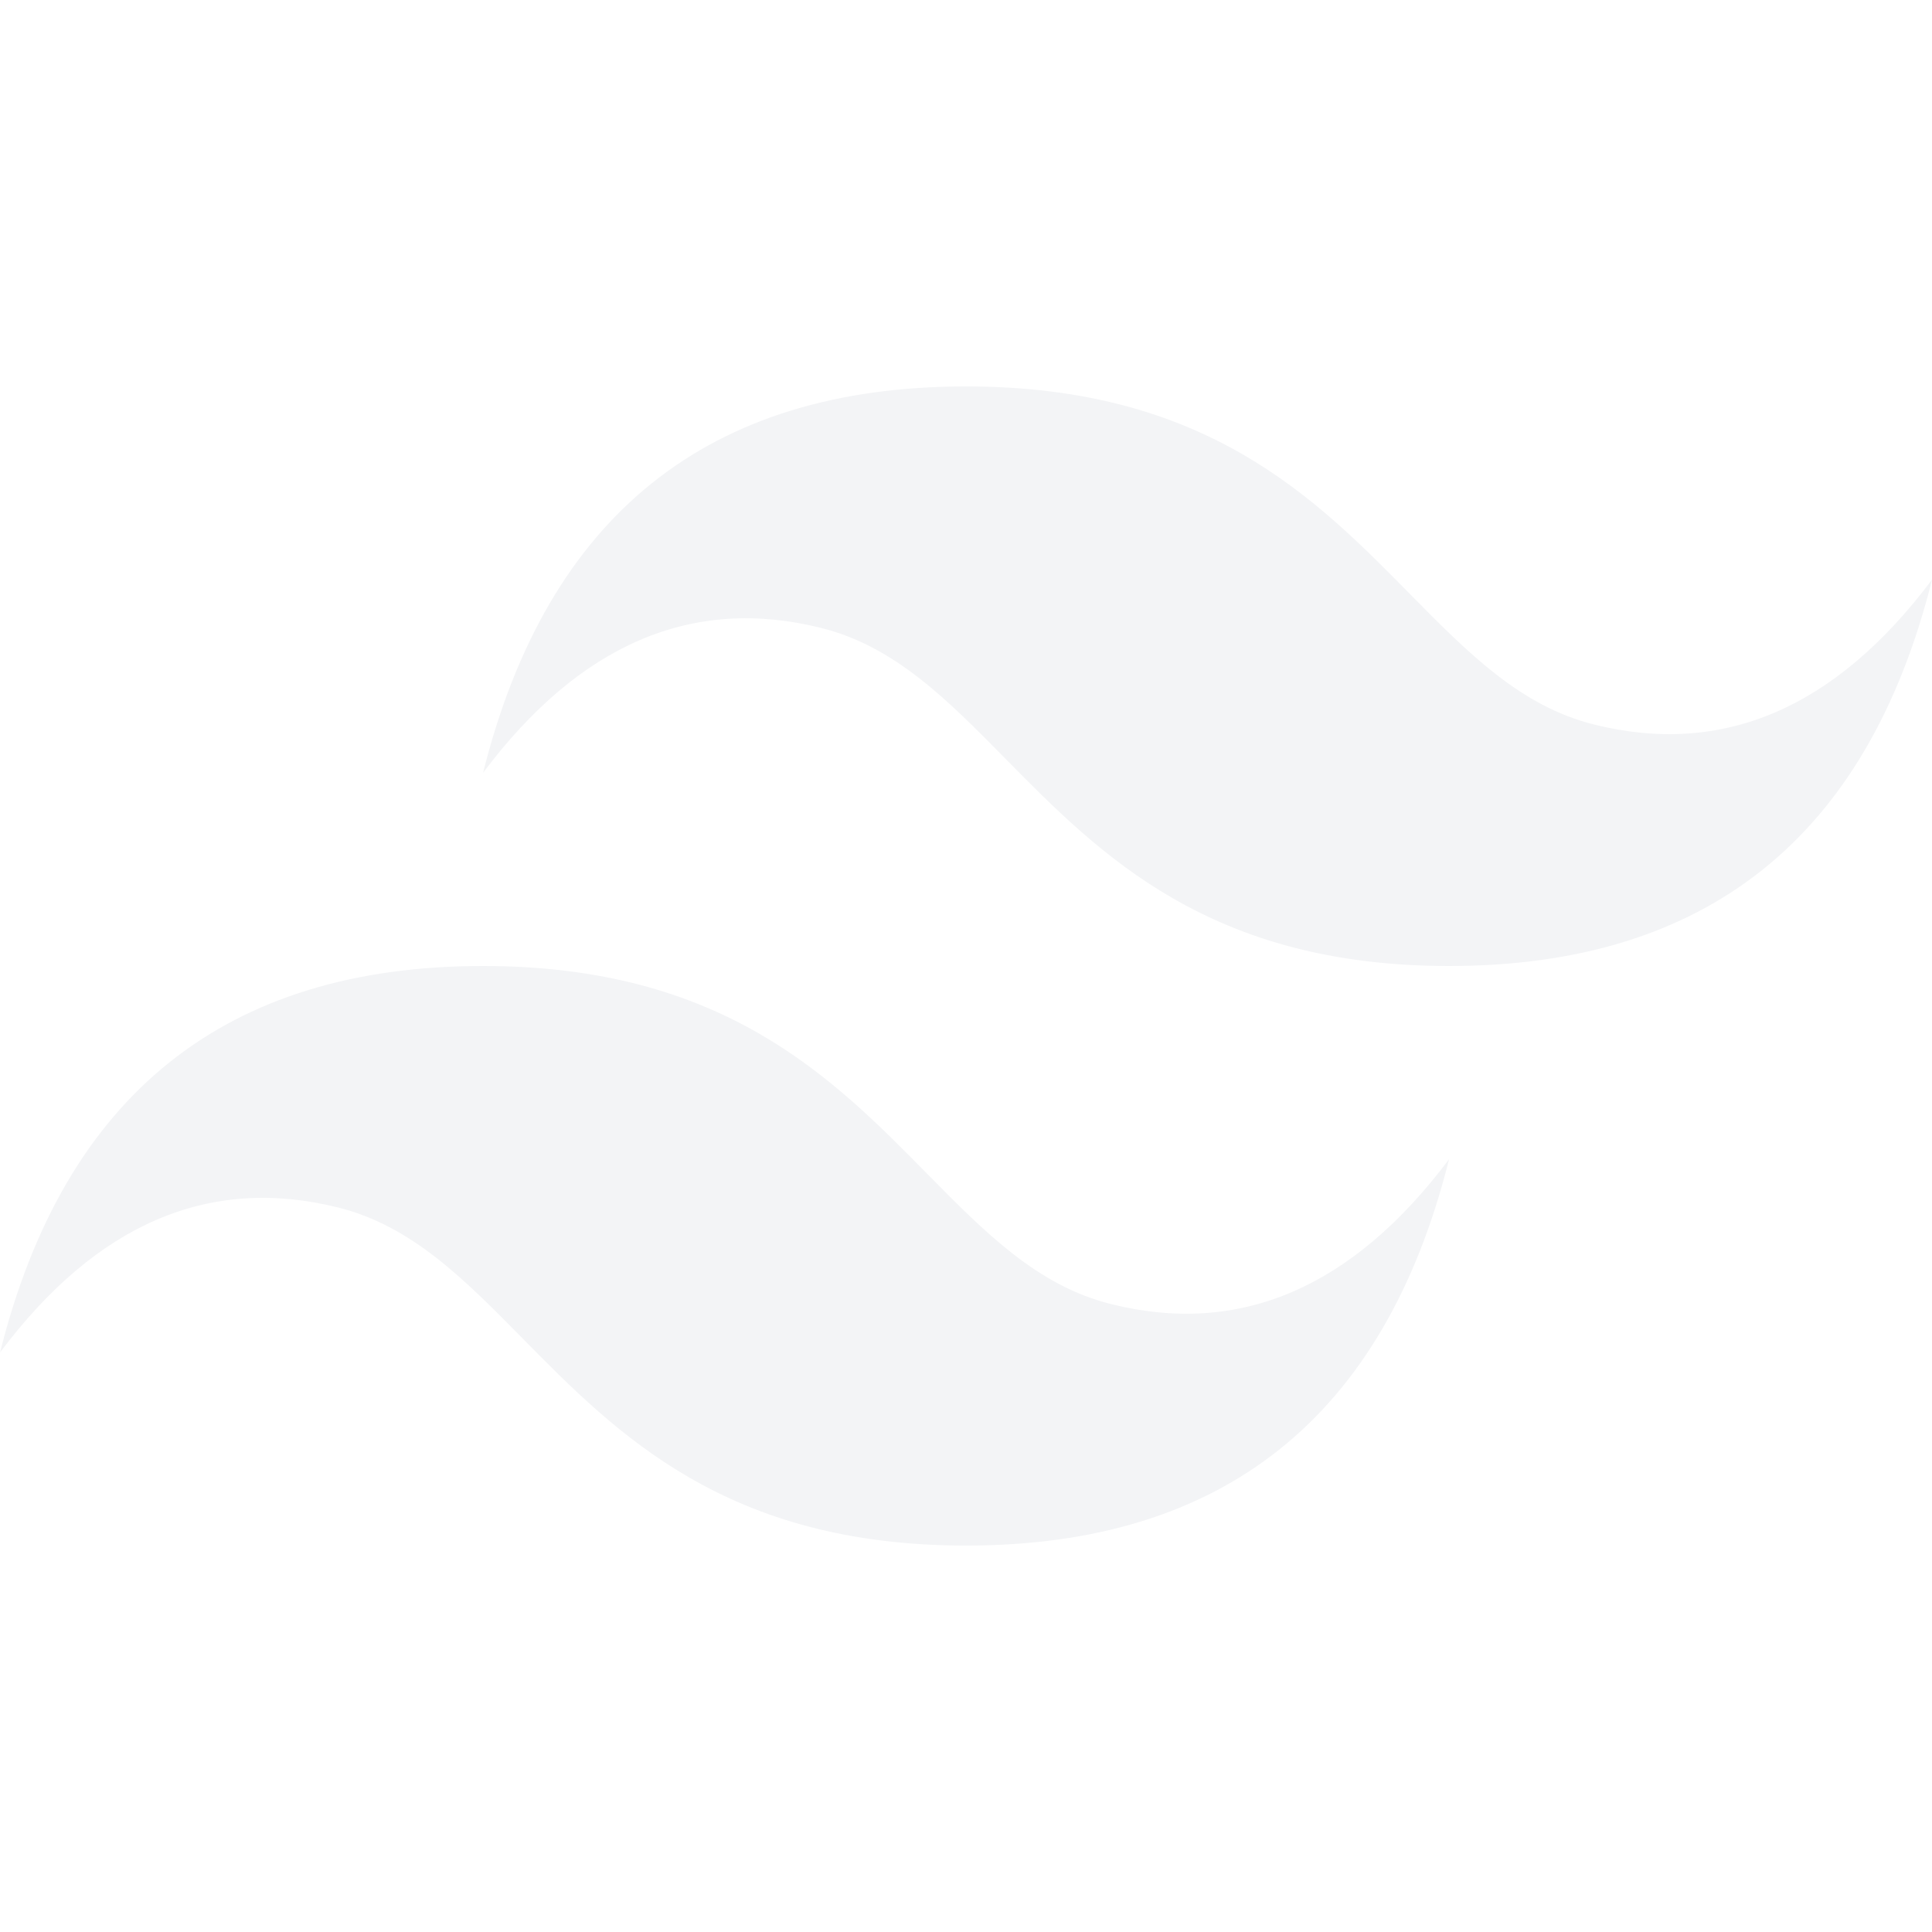
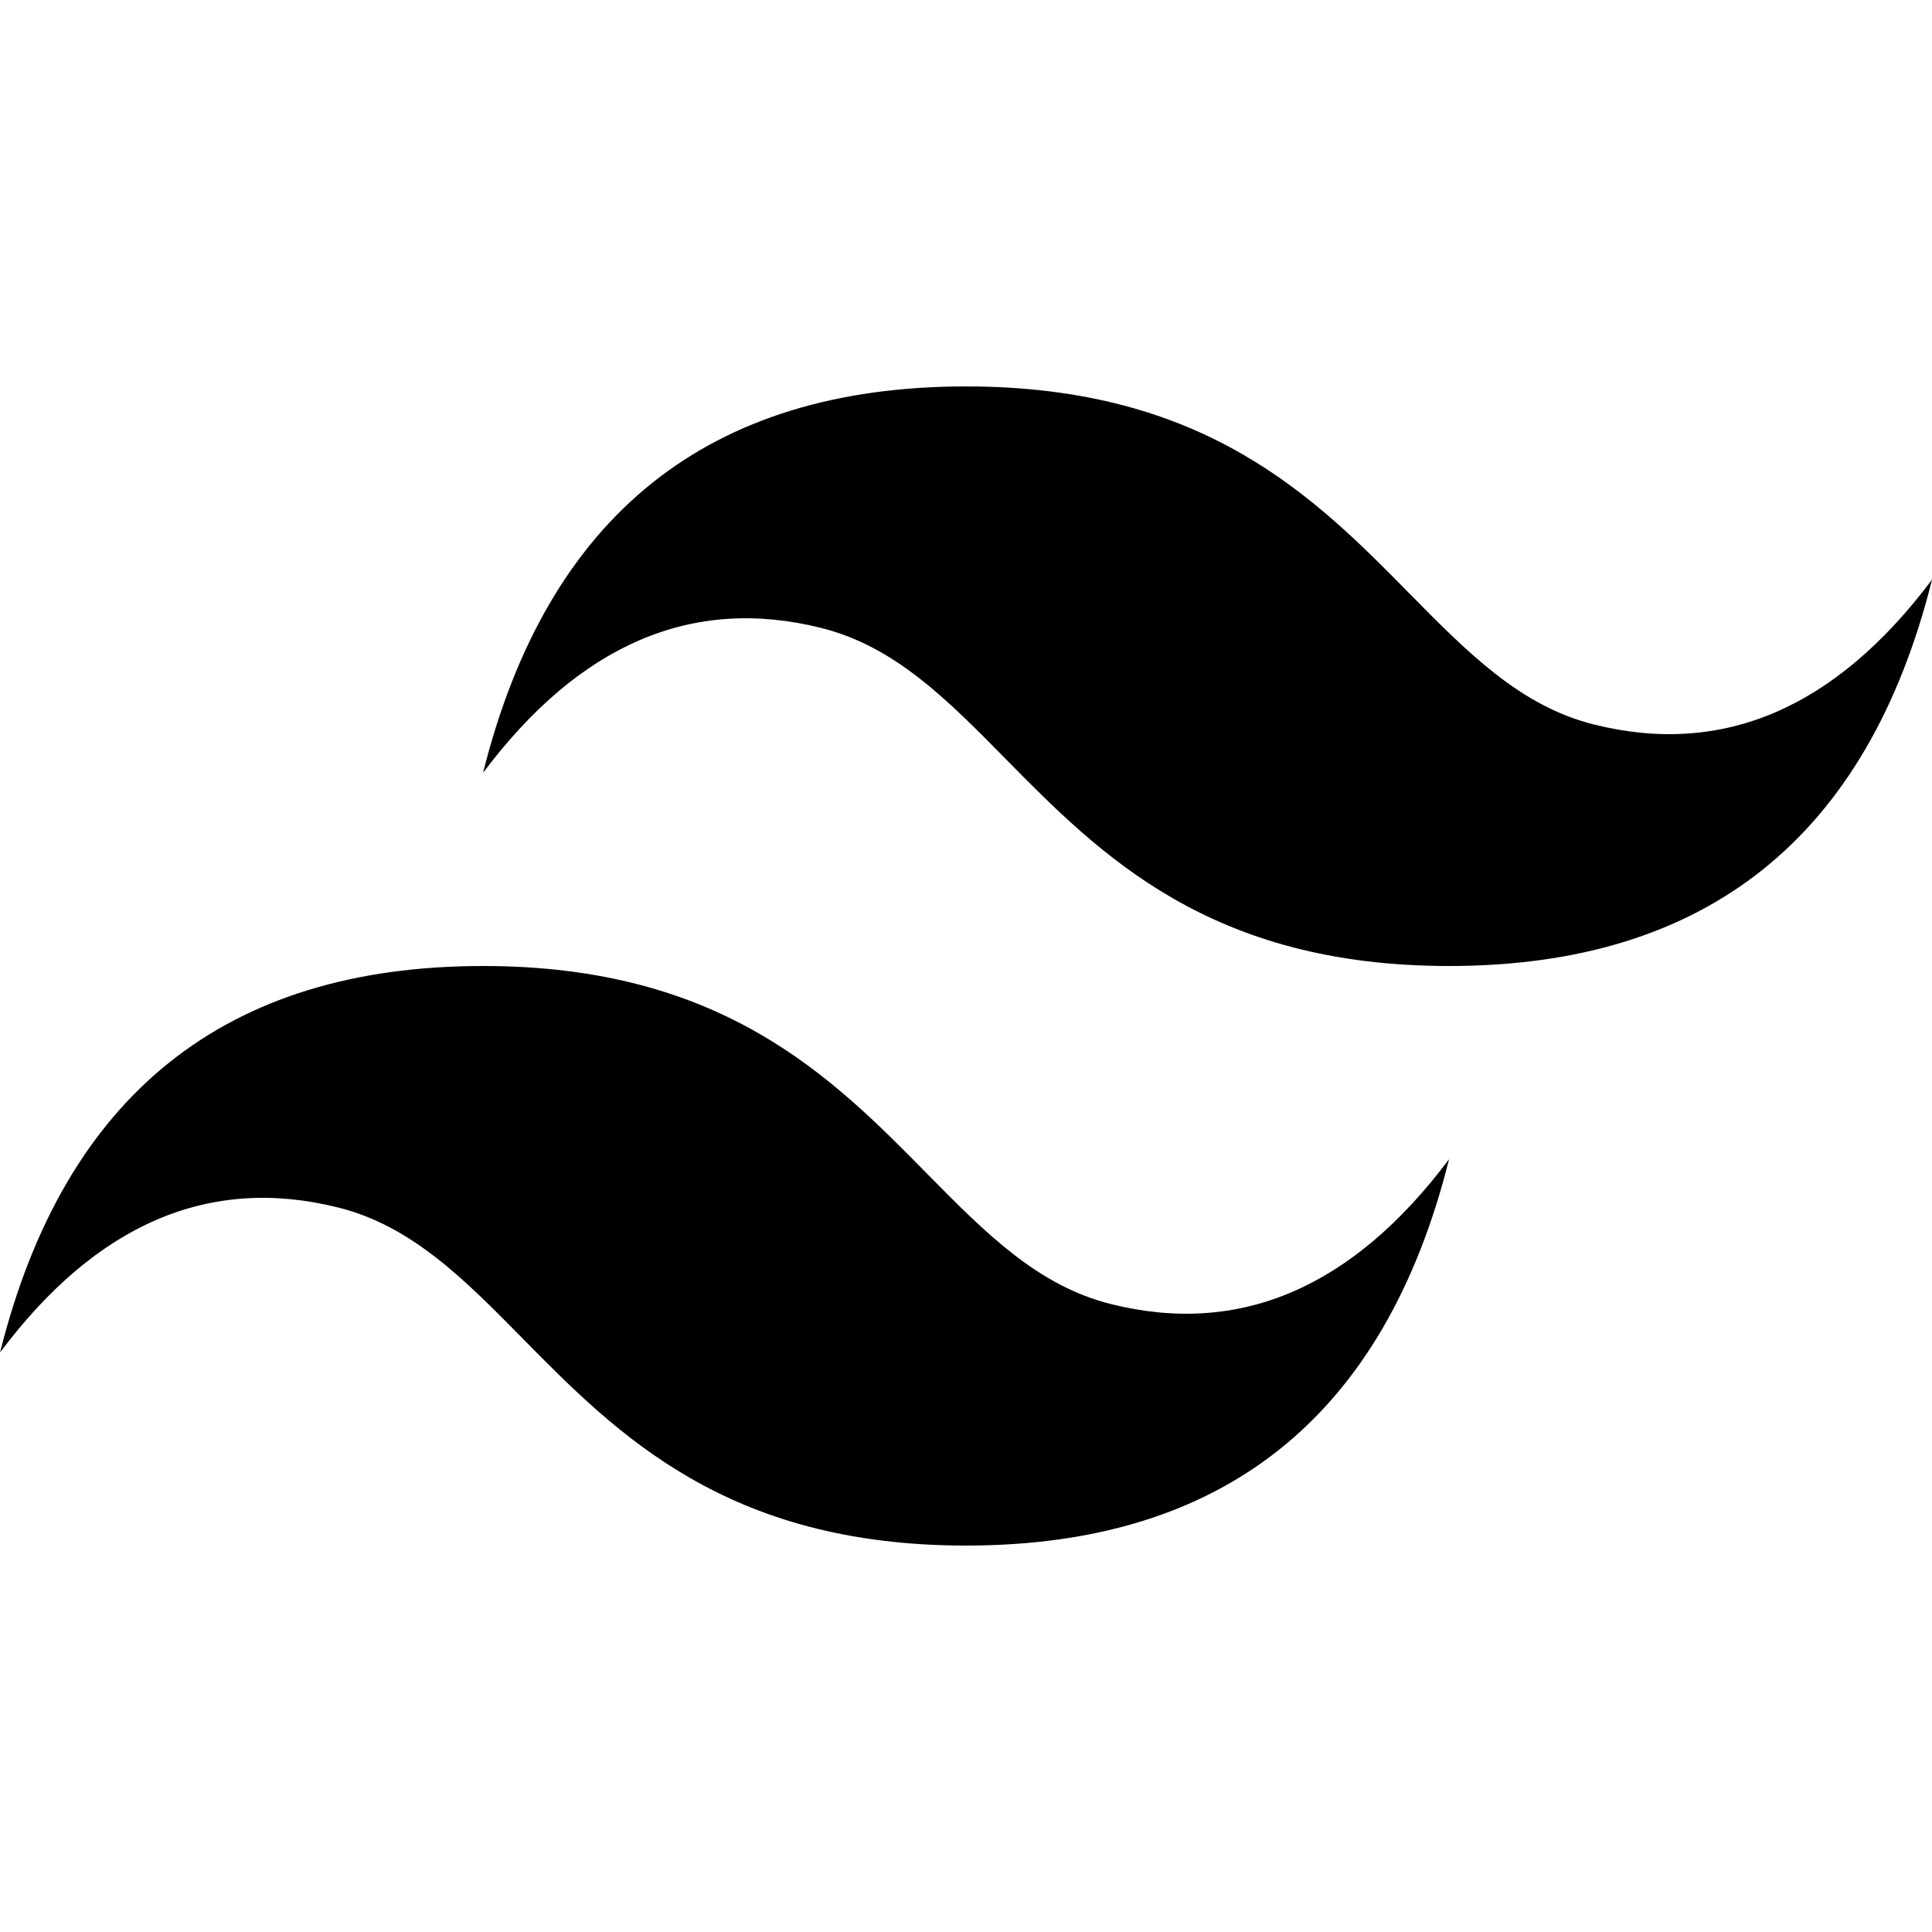
- <svg xmlns="http://www.w3.org/2000/svg" viewBox="0 0 128 128" role="img" aria-labelledby="icon-tailwindcss-title icon-tailwindcss-desc">
-   <path fill="#F3F4F6" d="M64.004 25.602c-17.067 0-27.73 8.53-32 25.597 6.398-8.531 13.867-11.73 22.398-9.597 4.871 1.214 8.352 4.746 12.207 8.66C72.883 56.629 80.145 64 96.004 64c17.066 0 27.73-8.531 32-25.602-6.399 8.536-13.867 11.735-22.399 9.602-4.87-1.215-8.347-4.746-12.207-8.66-6.27-6.367-13.53-13.738-29.394-13.738zM32.004 64c-17.066 0-27.73 8.531-32 25.602C6.402 81.066 13.87 77.867 22.402 80c4.871 1.215 8.352 4.746 12.207 8.66 6.274 6.367 13.536 13.738 29.395 13.738 17.066 0 27.73-8.53 32-25.597-6.399 8.531-13.867 11.73-22.399 9.597-4.87-1.214-8.347-4.746-12.207-8.66C55.128 71.371 47.868 64 32.004 64zm0 0" />
+ <svg xmlns="http://www.w3.org/2000/svg" viewBox="0 0 128 128">
+   <path d="M64.004 25.602c-17.067 0-27.73 8.53-32 25.597 6.398-8.531 13.867-11.73 22.398-9.597 4.871 1.214 8.352 4.746 12.207 8.66C72.883 56.629 80.145 64 96.004 64c17.066 0 27.73-8.531 32-25.602-6.399 8.536-13.867 11.735-22.399 9.602-4.87-1.215-8.347-4.746-12.207-8.66-6.27-6.367-13.53-13.738-29.394-13.738zM32.004 64c-17.066 0-27.73 8.531-32 25.602C6.402 81.066 13.87 77.867 22.402 80c4.871 1.215 8.352 4.746 12.207 8.66 6.274 6.367 13.536 13.738 29.395 13.738 17.066 0 27.73-8.53 32-25.597-6.399 8.531-13.867 11.73-22.399 9.597-4.87-1.214-8.347-4.746-12.207-8.66C55.128 71.371 47.868 64 32.004 64zm0 0" />
</svg>
